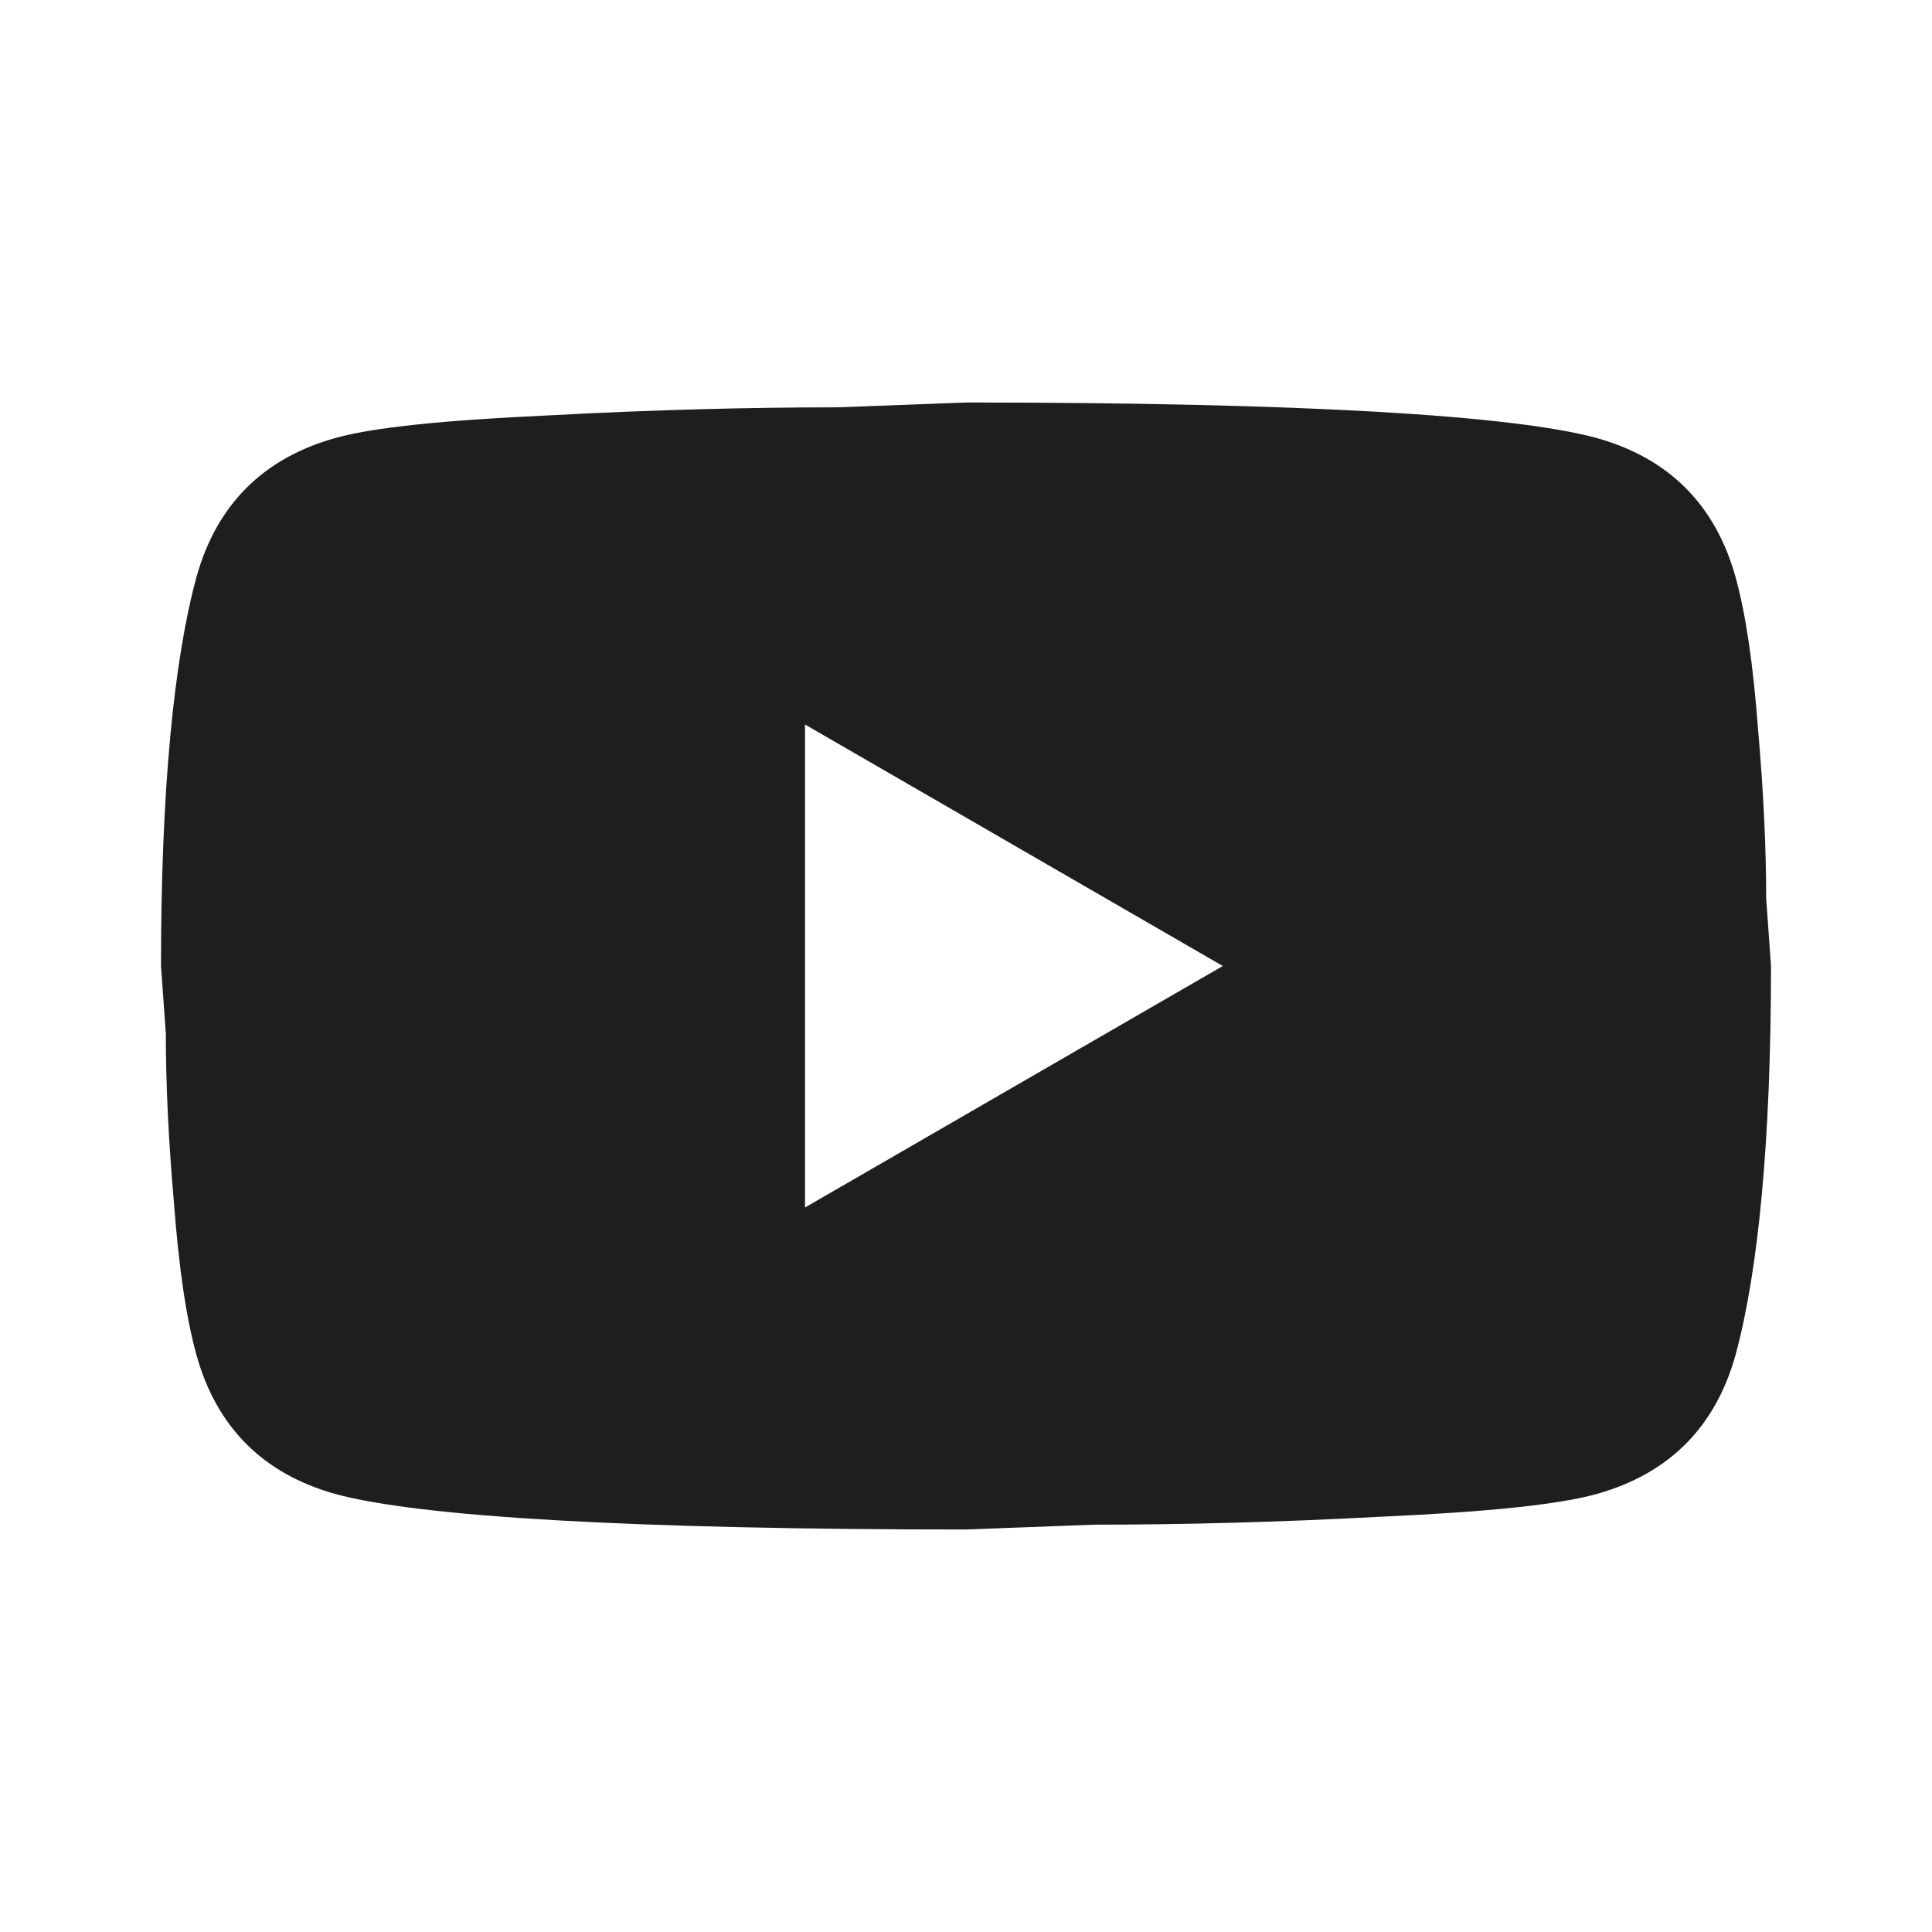
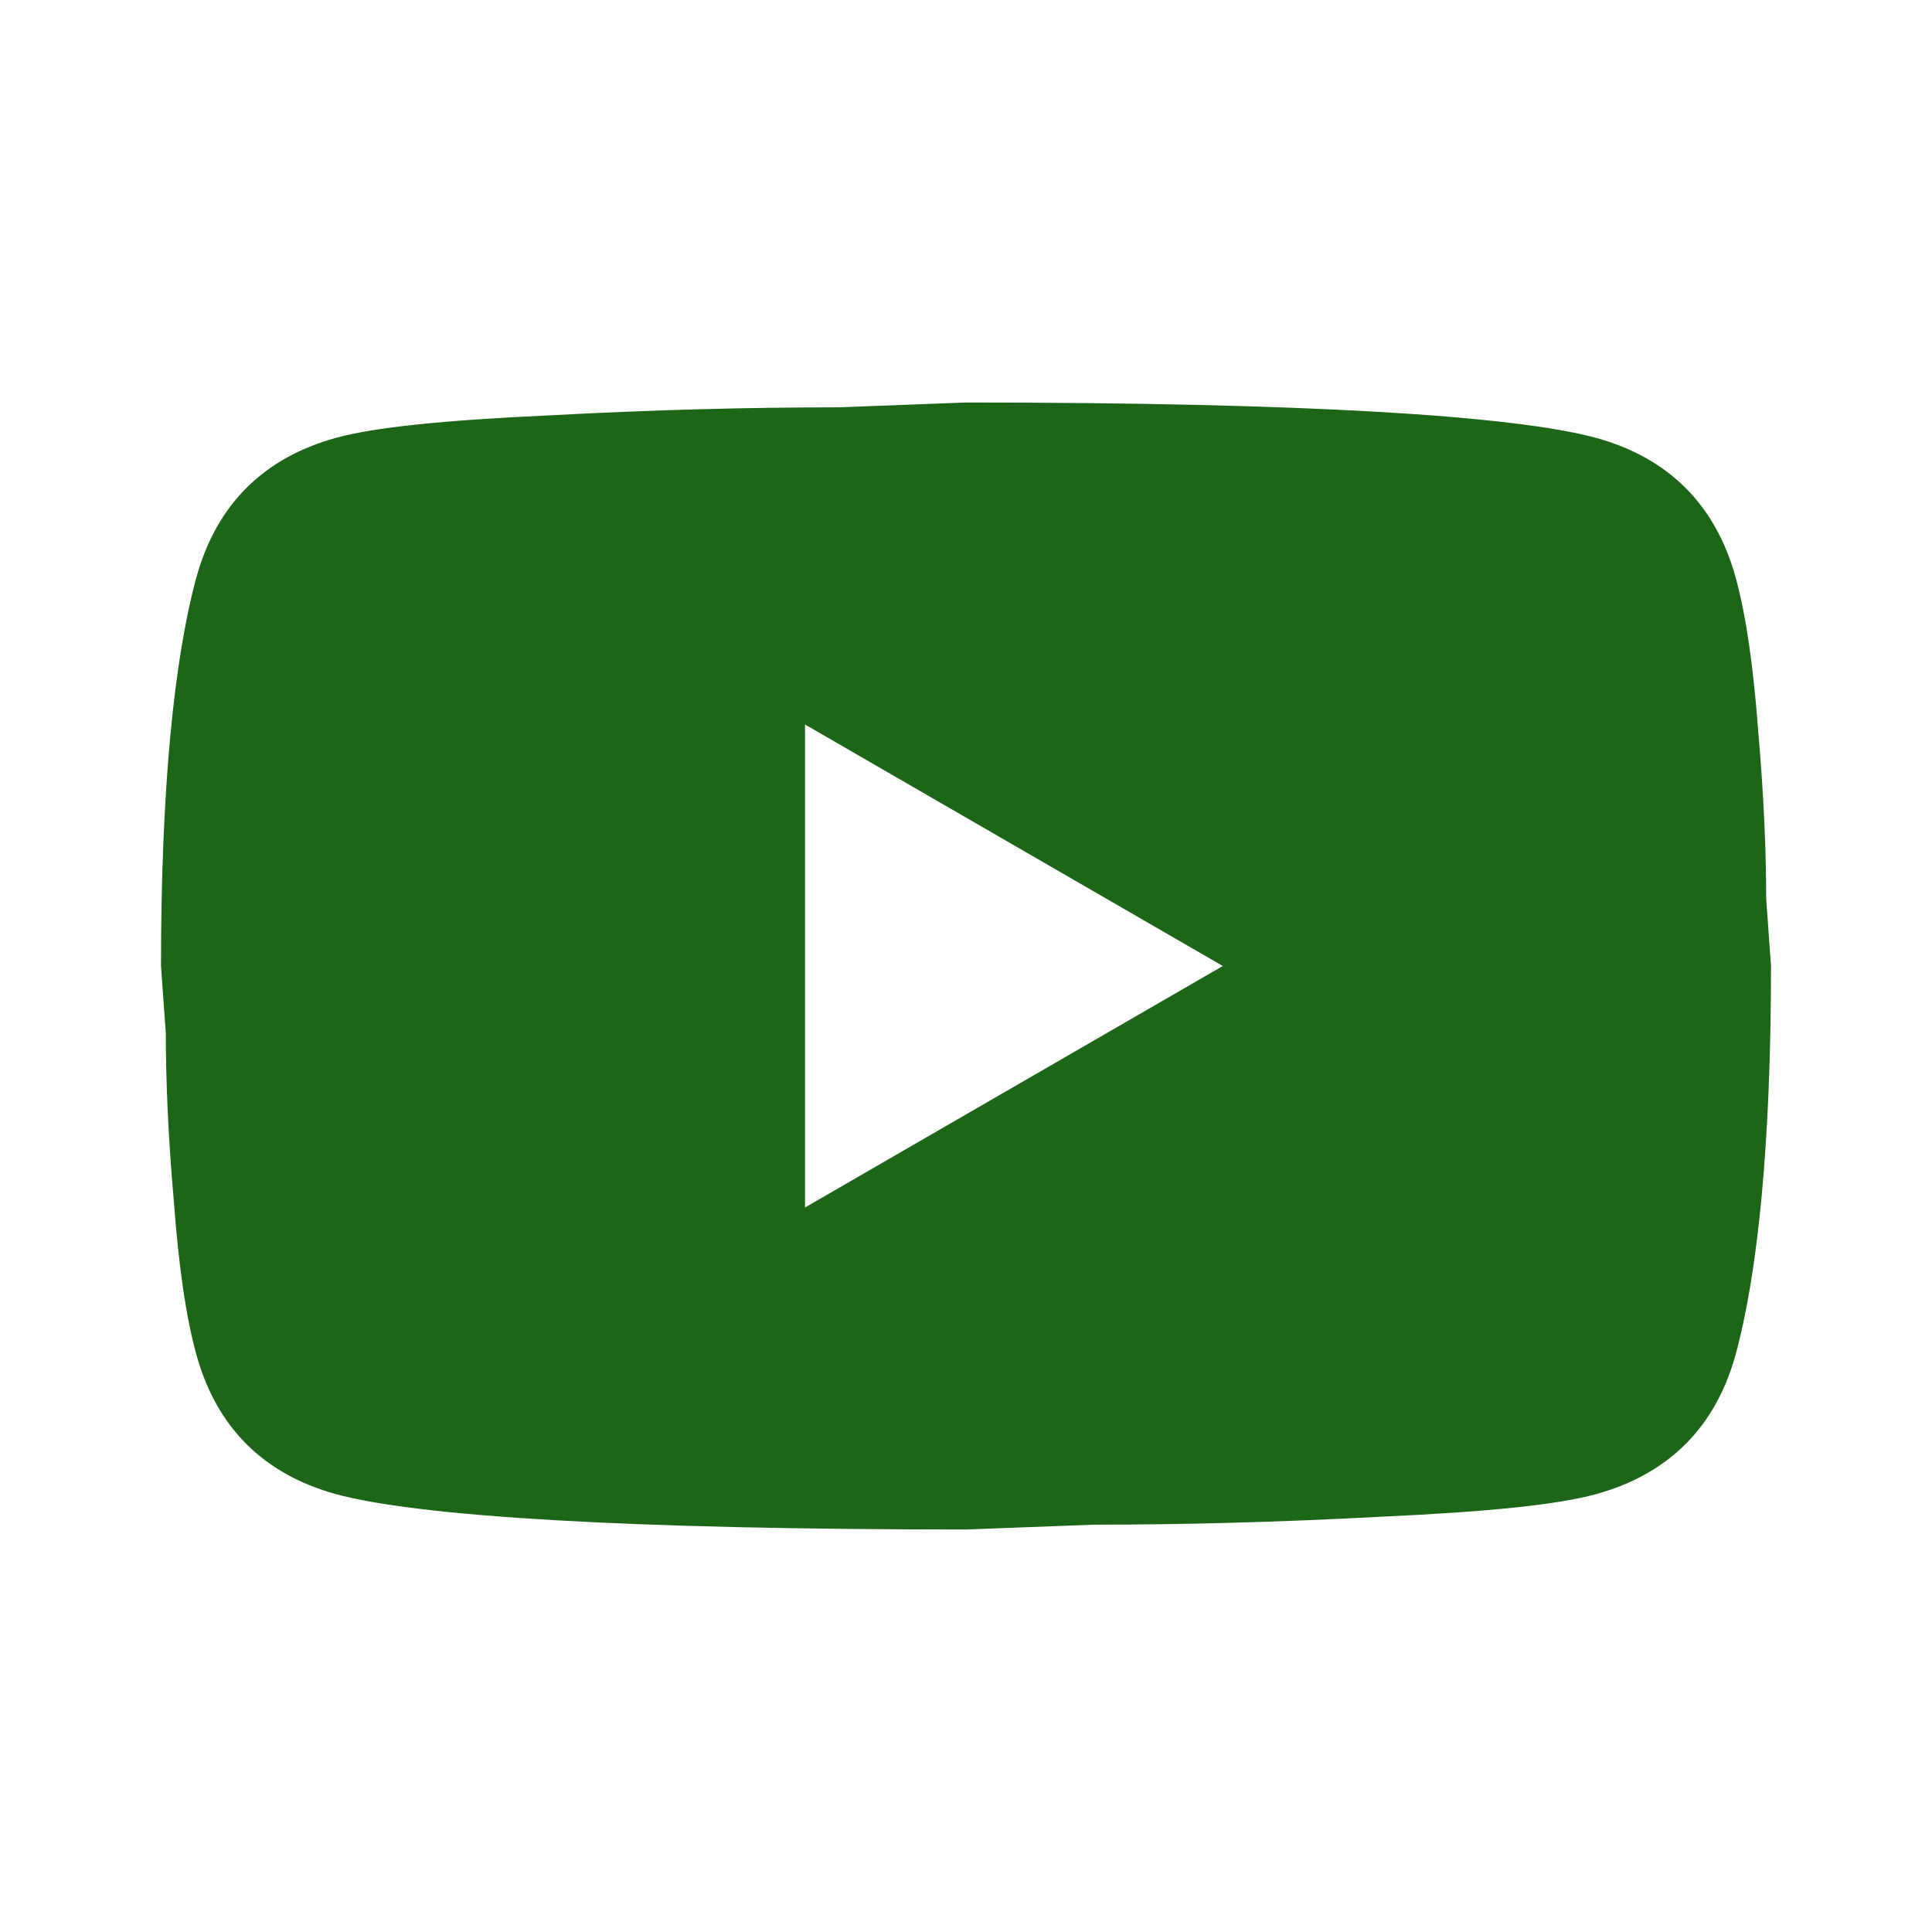
<svg xmlns="http://www.w3.org/2000/svg" width="24" height="24" viewBox="0 0 24 24" fill="none">
-   <path d="M10 15L15.19 12L10 9V15ZM21.56 7.17C21.69 7.64 21.78 8.27 21.84 9.07C21.91 9.87 21.94 10.56 21.94 11.16L22 12C22 14.19 21.84 15.8 21.56 16.83C21.31 17.73 20.73 18.31 19.83 18.56C19.36 18.69 18.5 18.78 17.18 18.84C15.88 18.91 14.69 18.94 13.59 18.94L12 19C7.81 19 5.2 18.84 4.17 18.56C3.27 18.31 2.69 17.73 2.44 16.83C2.31 16.36 2.22 15.73 2.16 14.93C2.09 14.13 2.06 13.44 2.06 12.84L2 12C2 9.81 2.16 8.2 2.44 7.17C2.69 6.27 3.27 5.69 4.17 5.44C4.64 5.31 5.5 5.22 6.82 5.16C8.12 5.09 9.31 5.06 10.41 5.06L12 5C16.19 5 18.8 5.16 19.83 5.44C20.73 5.69 21.31 6.27 21.56 7.17Z" fill="#1E1E1E" />
+   <path d="M10 15L15.19 12L10 9V15ZM21.56 7.17C21.69 7.64 21.78 8.27 21.84 9.07C21.91 9.87 21.94 10.56 21.94 11.16L22 12C22 14.19 21.84 15.8 21.56 16.83C21.31 17.73 20.73 18.31 19.83 18.56C19.36 18.69 18.5 18.78 17.18 18.84C15.88 18.91 14.69 18.94 13.59 18.94L12 19C7.81 19 5.2 18.84 4.17 18.56C3.27 18.31 2.69 17.73 2.44 16.83C2.31 16.36 2.22 15.73 2.16 14.93C2.09 14.13 2.06 13.44 2.06 12.84L2 12C2 9.81 2.16 8.2 2.44 7.17C2.69 6.27 3.27 5.69 4.17 5.44C4.64 5.31 5.5 5.22 6.82 5.16C8.12 5.09 9.31 5.06 10.41 5.06L12 5C16.19 5 18.8 5.16 19.83 5.44C20.73 5.69 21.31 6.27 21.56 7.17Z" fill="#1D6617" />
</svg>
